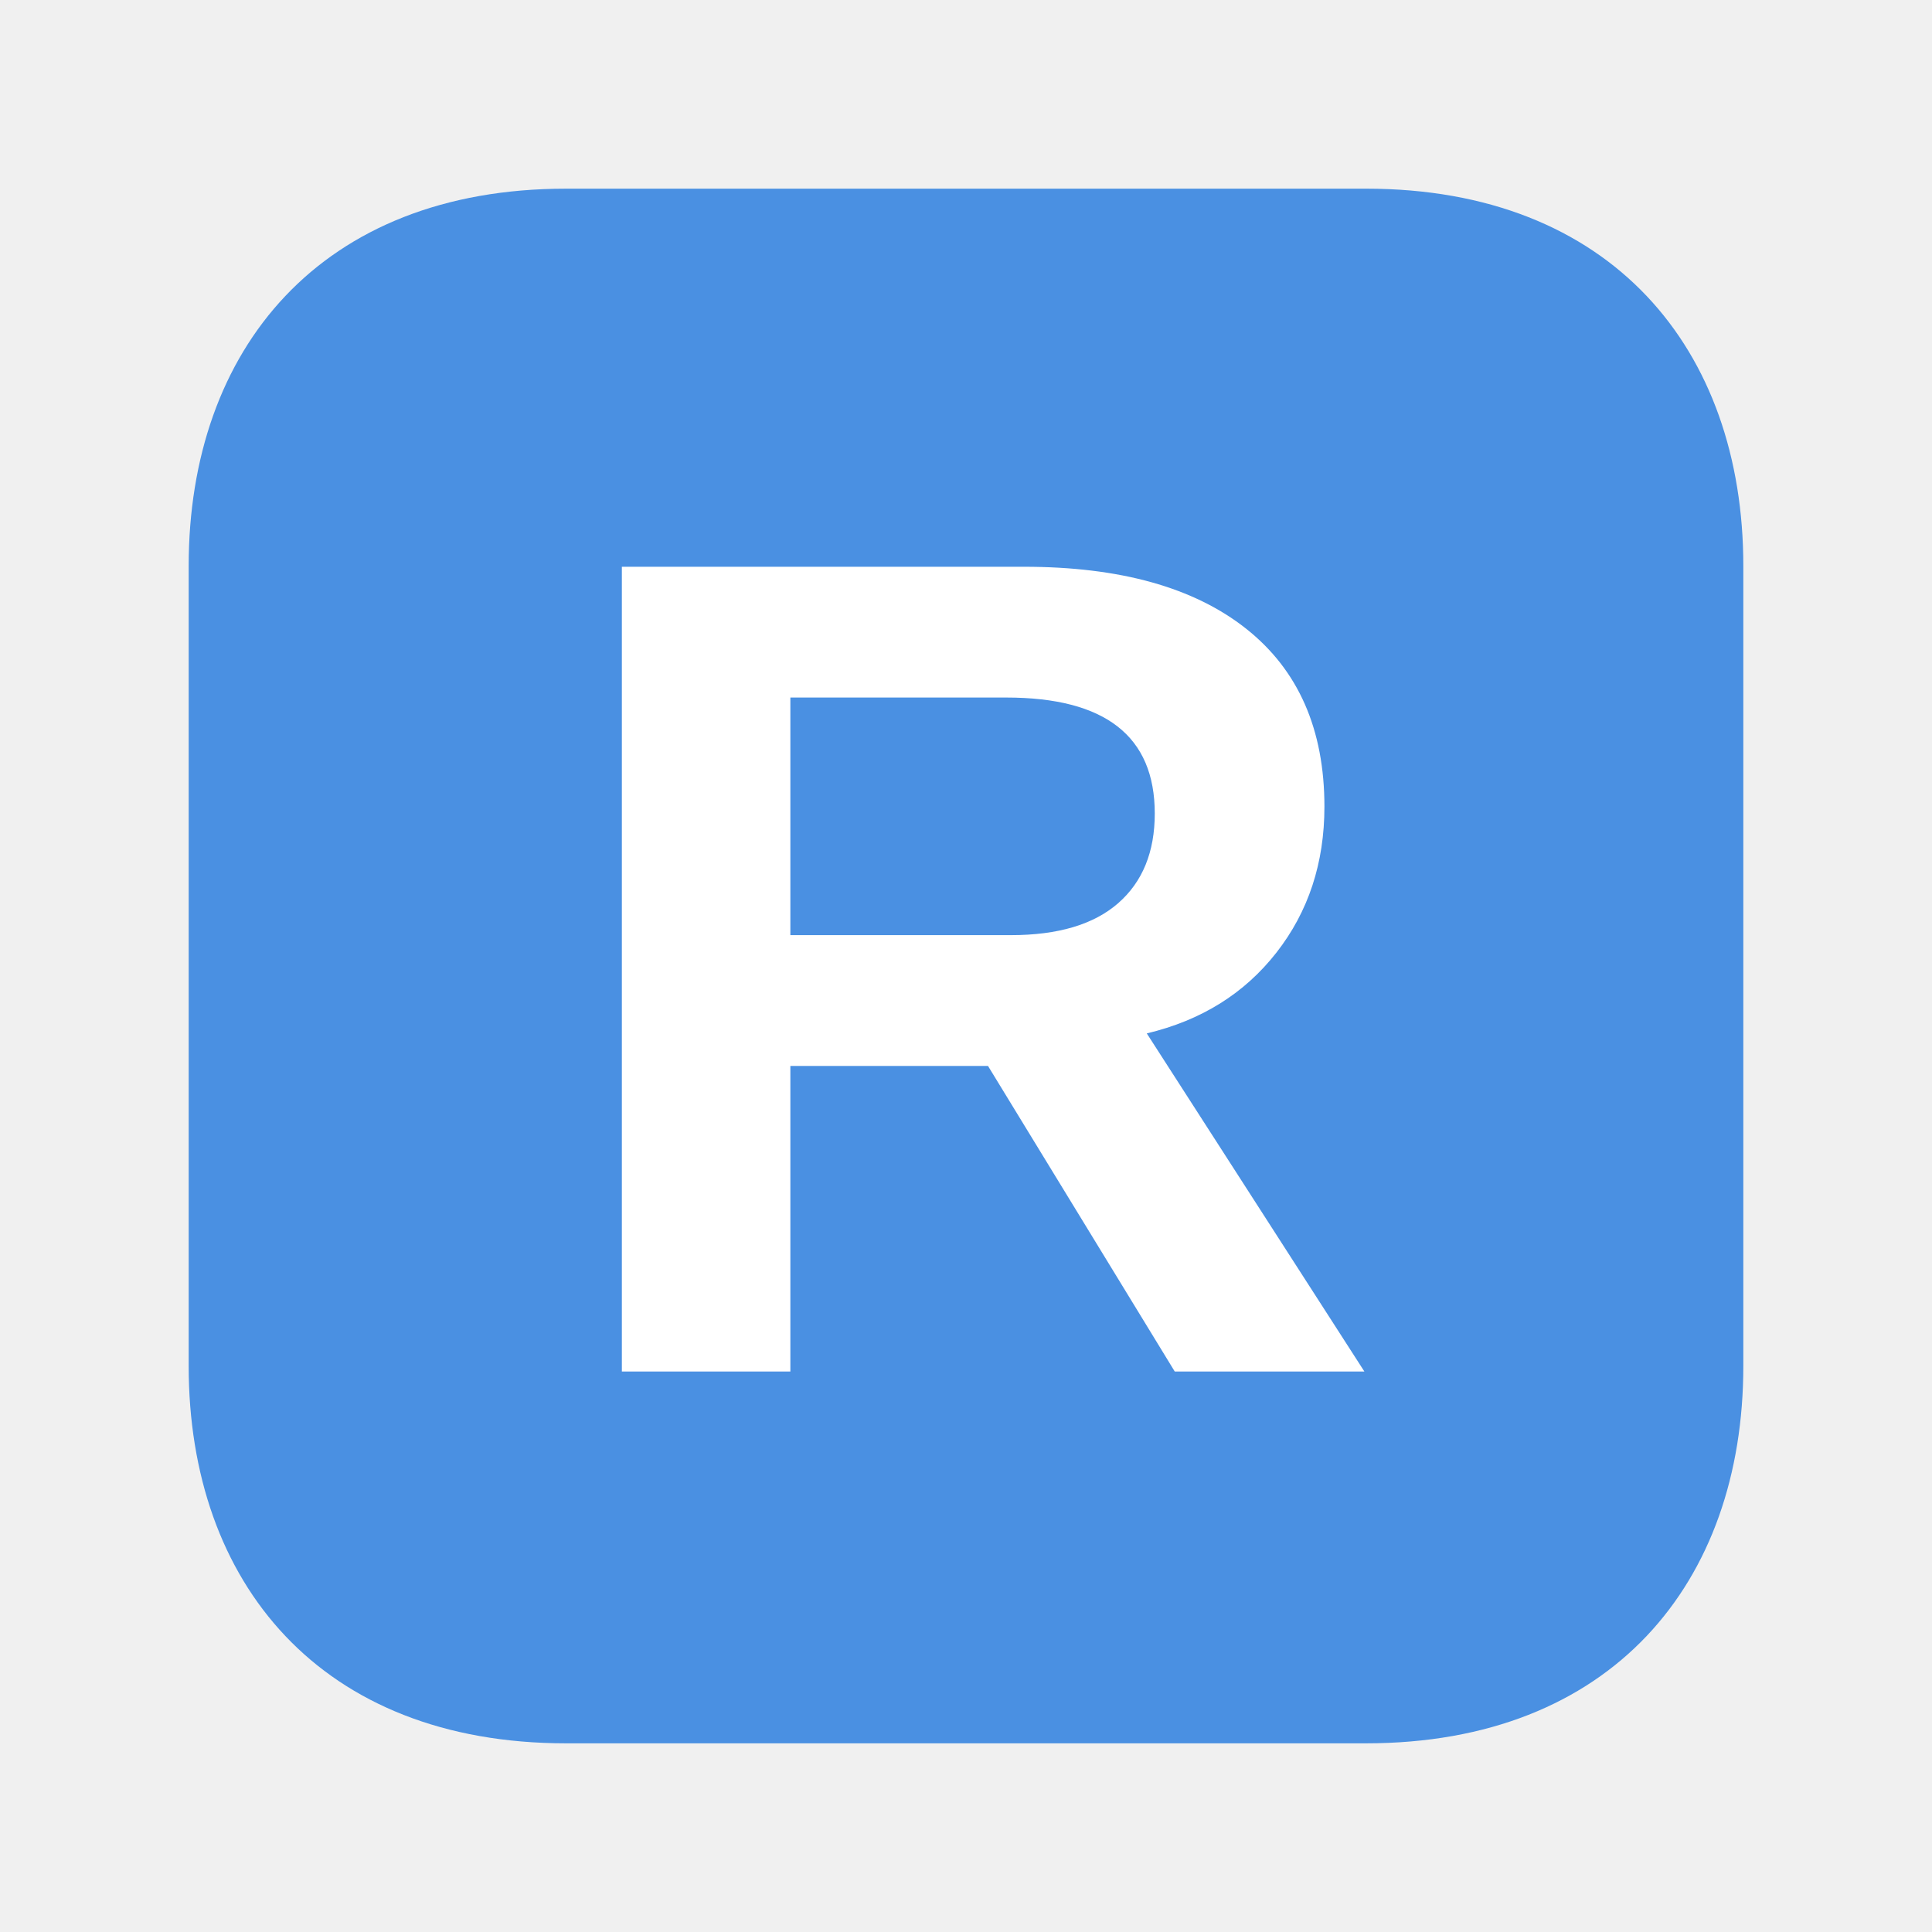
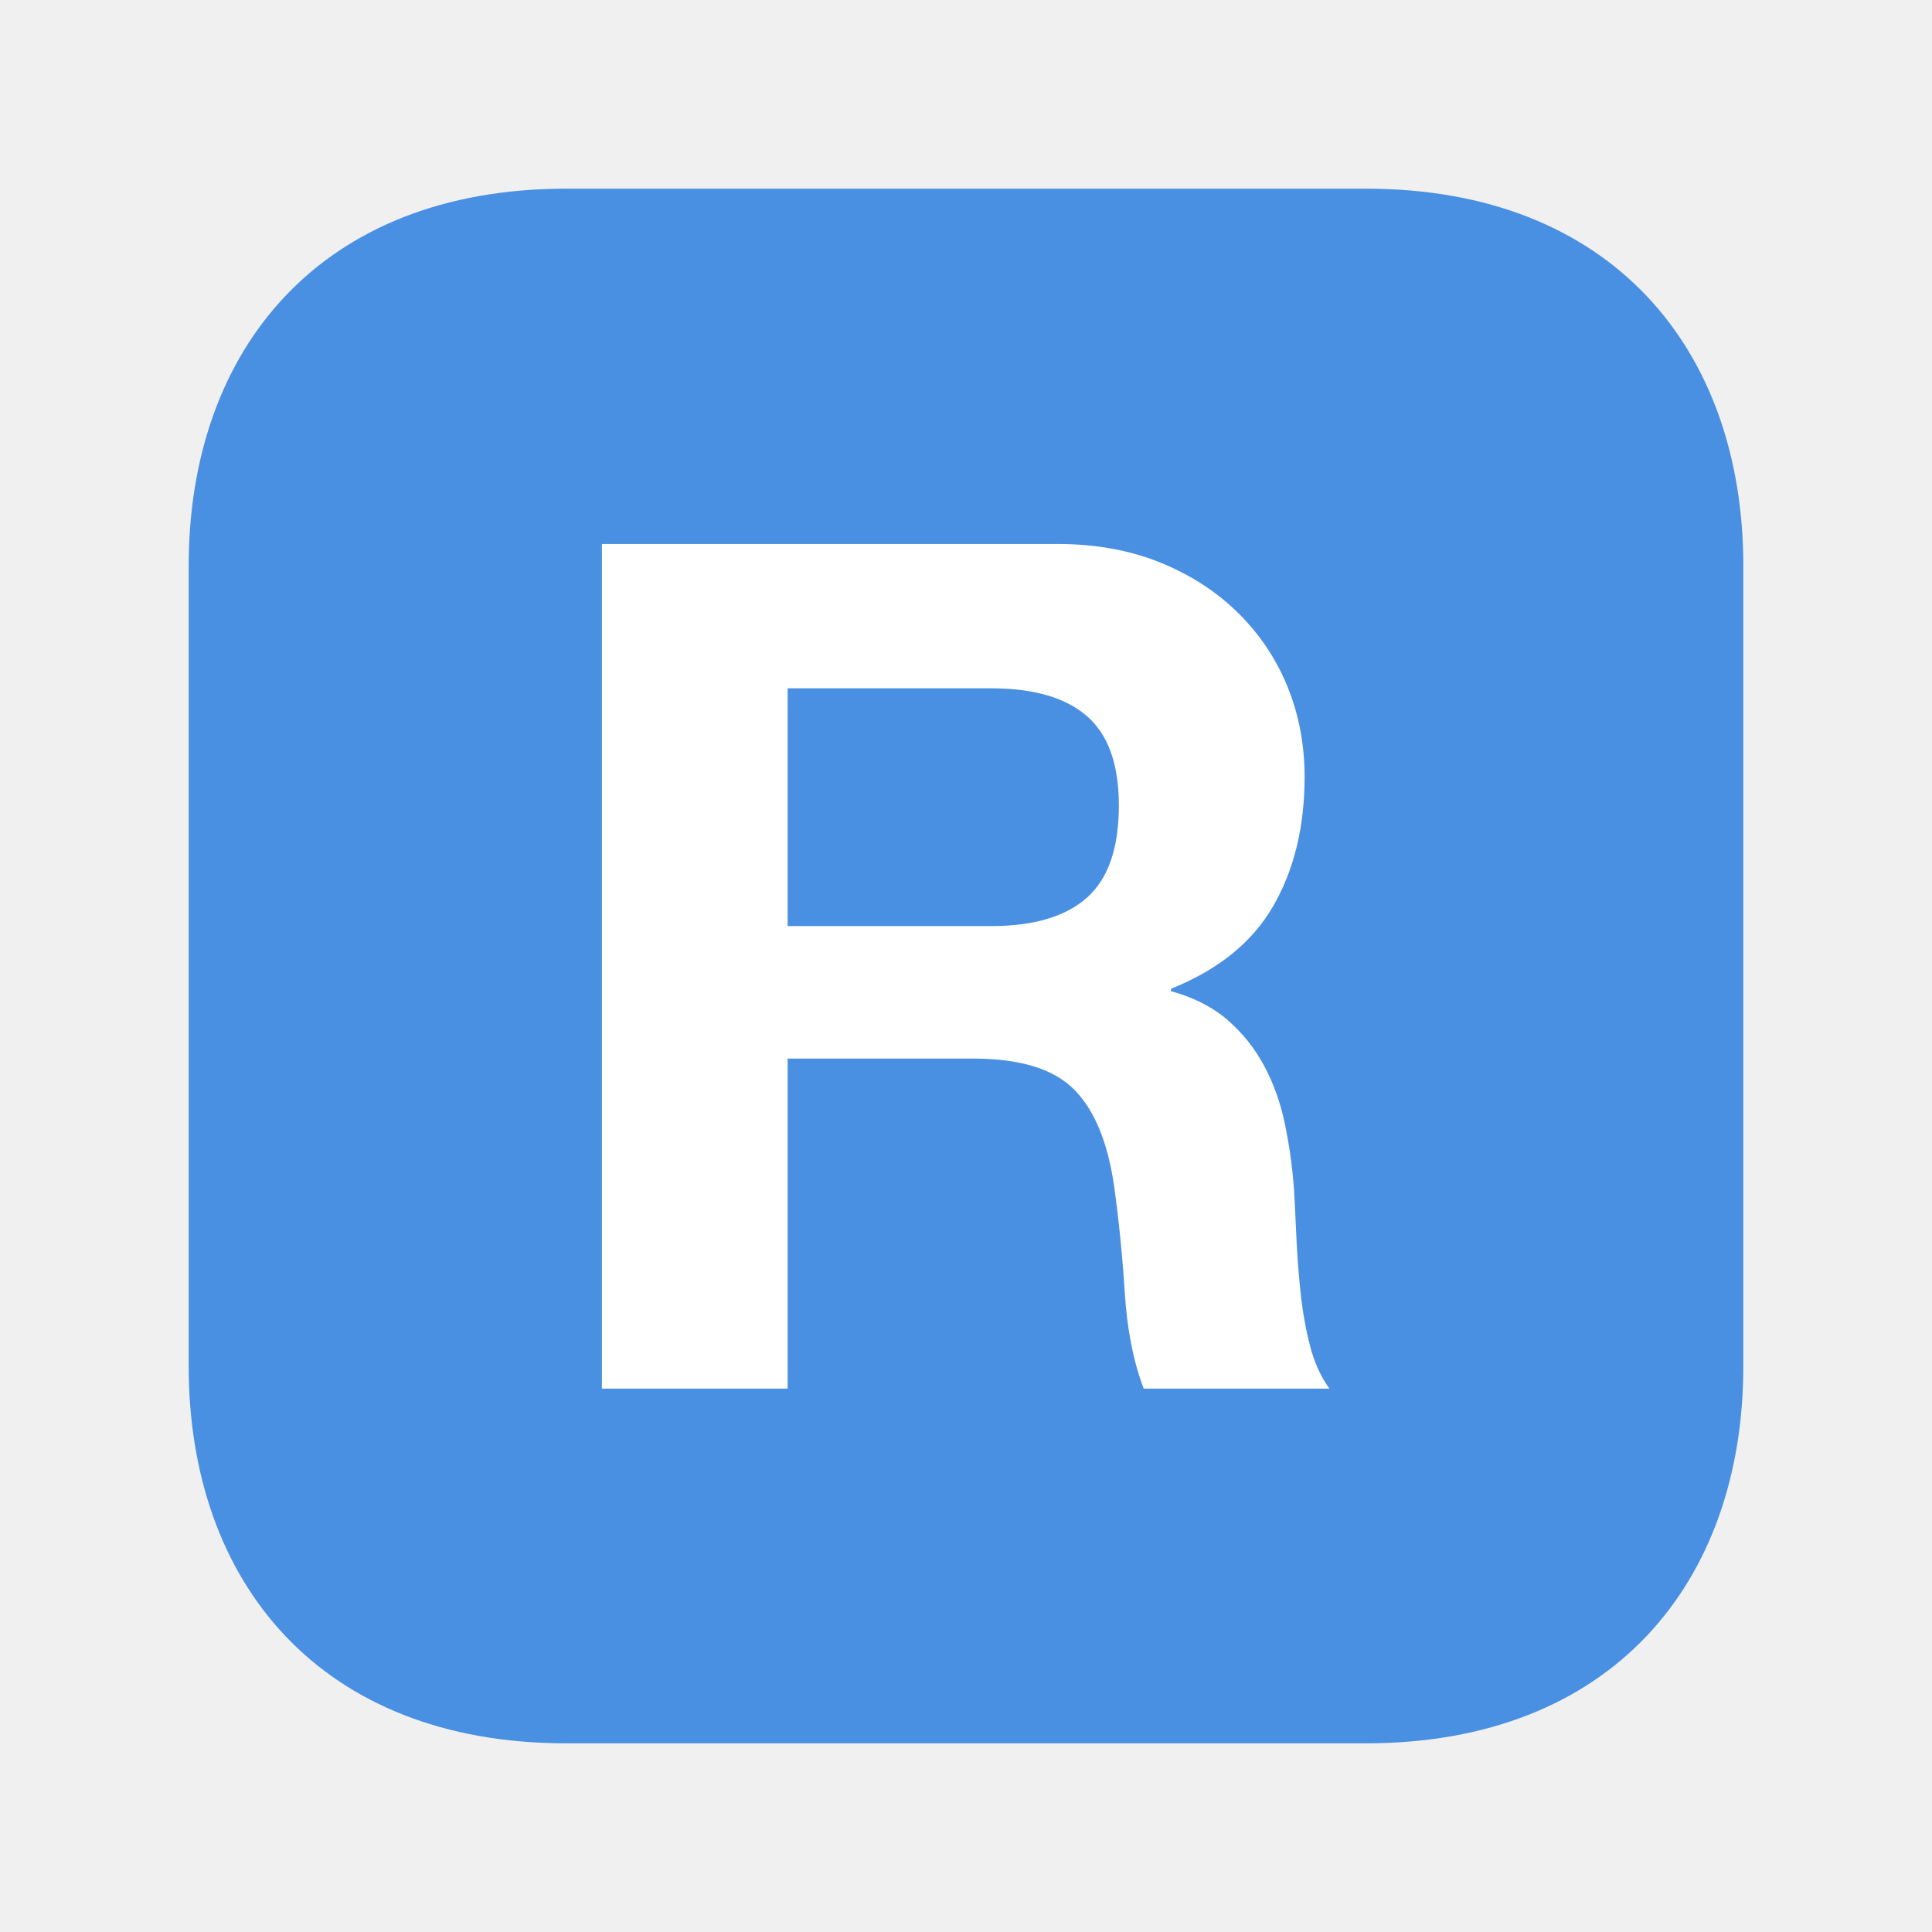
<svg xmlns="http://www.w3.org/2000/svg" viewBox="0 0 1024 1024" width="1024" height="1024">
-   <g>
-     <g>
-       <path style="stroke-width: 3px; fill: #4A90E2;" d="M 100 724 L 100 300 C 100 185.001 170 99.995 300.026 100 L 724 99.995 C 854 100 924 185.001 924 300 L 924 724 C 924 839.001 854 923.995 724 924 L 300.026 924 C 170 924 100 839.001 100 724 Z">
-         </path>
-     </g>
-   </g>
-   <text x="512" y="512" font-family="-apple-system, BlinkMacSystemFont, 'SF Pro Display', 'Helvetica Neue', Arial, sans-serif" font-size="620" font-weight="700" fill="white" text-anchor="middle" dominant-baseline="central">R</text>
+   <path fill="#4A90E2" d="M 100 724 L 100 300 C 100 185.001 170 99.995 300.026 100 L 724 99.995 C 854 100 924 185.001 924 300 L 924 724 C 924 839.001 854 923.995 724 924 L 300.026 924 C 170 924 100 839.001 100 724 Z" />
+   <path fill="#FFFFFF" data-font="HelveticaNeue-Bold" d="M226 391 L226 592 L398 592 Q452 592 479 568.5 Q506 545 506 493 Q506 439 479 415 Q452 391 398 391 Z M69 714 L69 0 L226 0 L226 279 L383 279 Q442 279 468 253 Q494 227 502 171 Q508 128 511 81 Q514 34 527 0 L684 0 Q673 15 667.5 36.5 Q662 58 659.5 82 Q657 106 656 129 Q655 152 654 169 Q652 196 646.5 223 Q641 250 629 272.5 Q617 295 598 311.5 Q579 328 550 336 L550 338 Q610 362 636.5 408 Q663 454 663 517 Q663 558 648.5 593.5 Q634 629 606.5 656 Q579 683 540.5 698.5 Q502 714 454 714 Z" transform="translate(275.765 736) scale(0.627 -0.627)" />
</svg>
